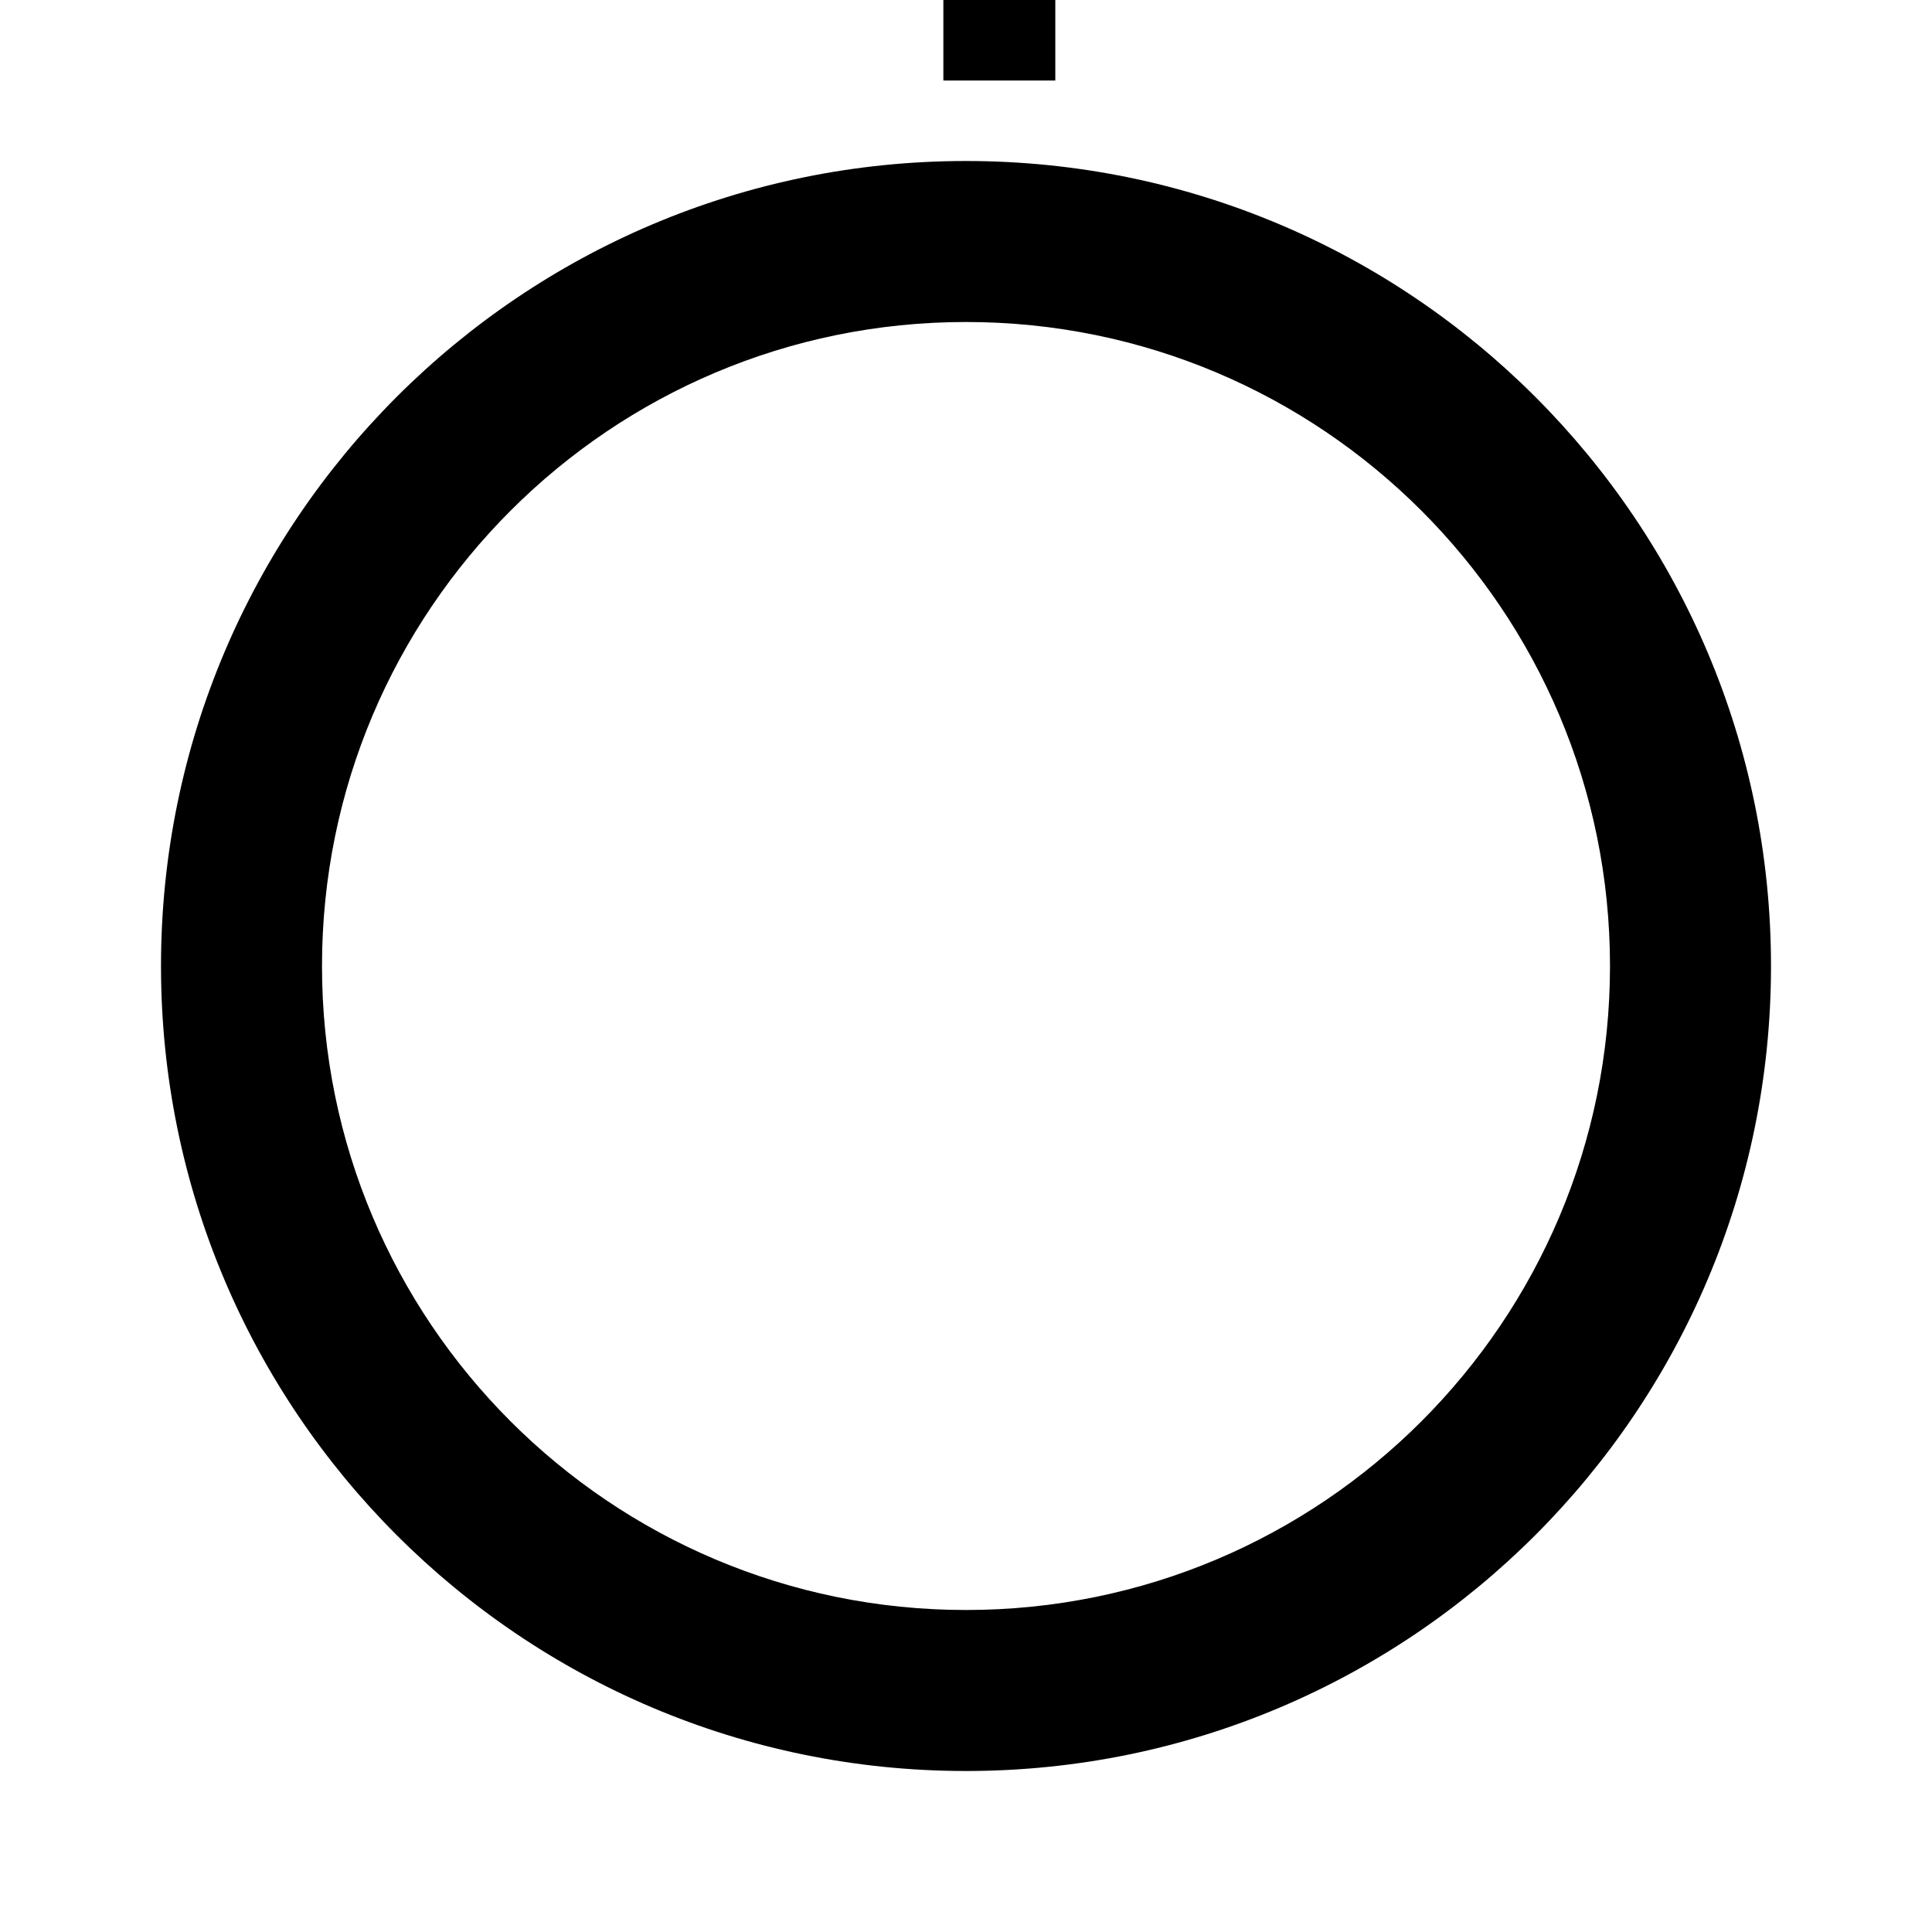
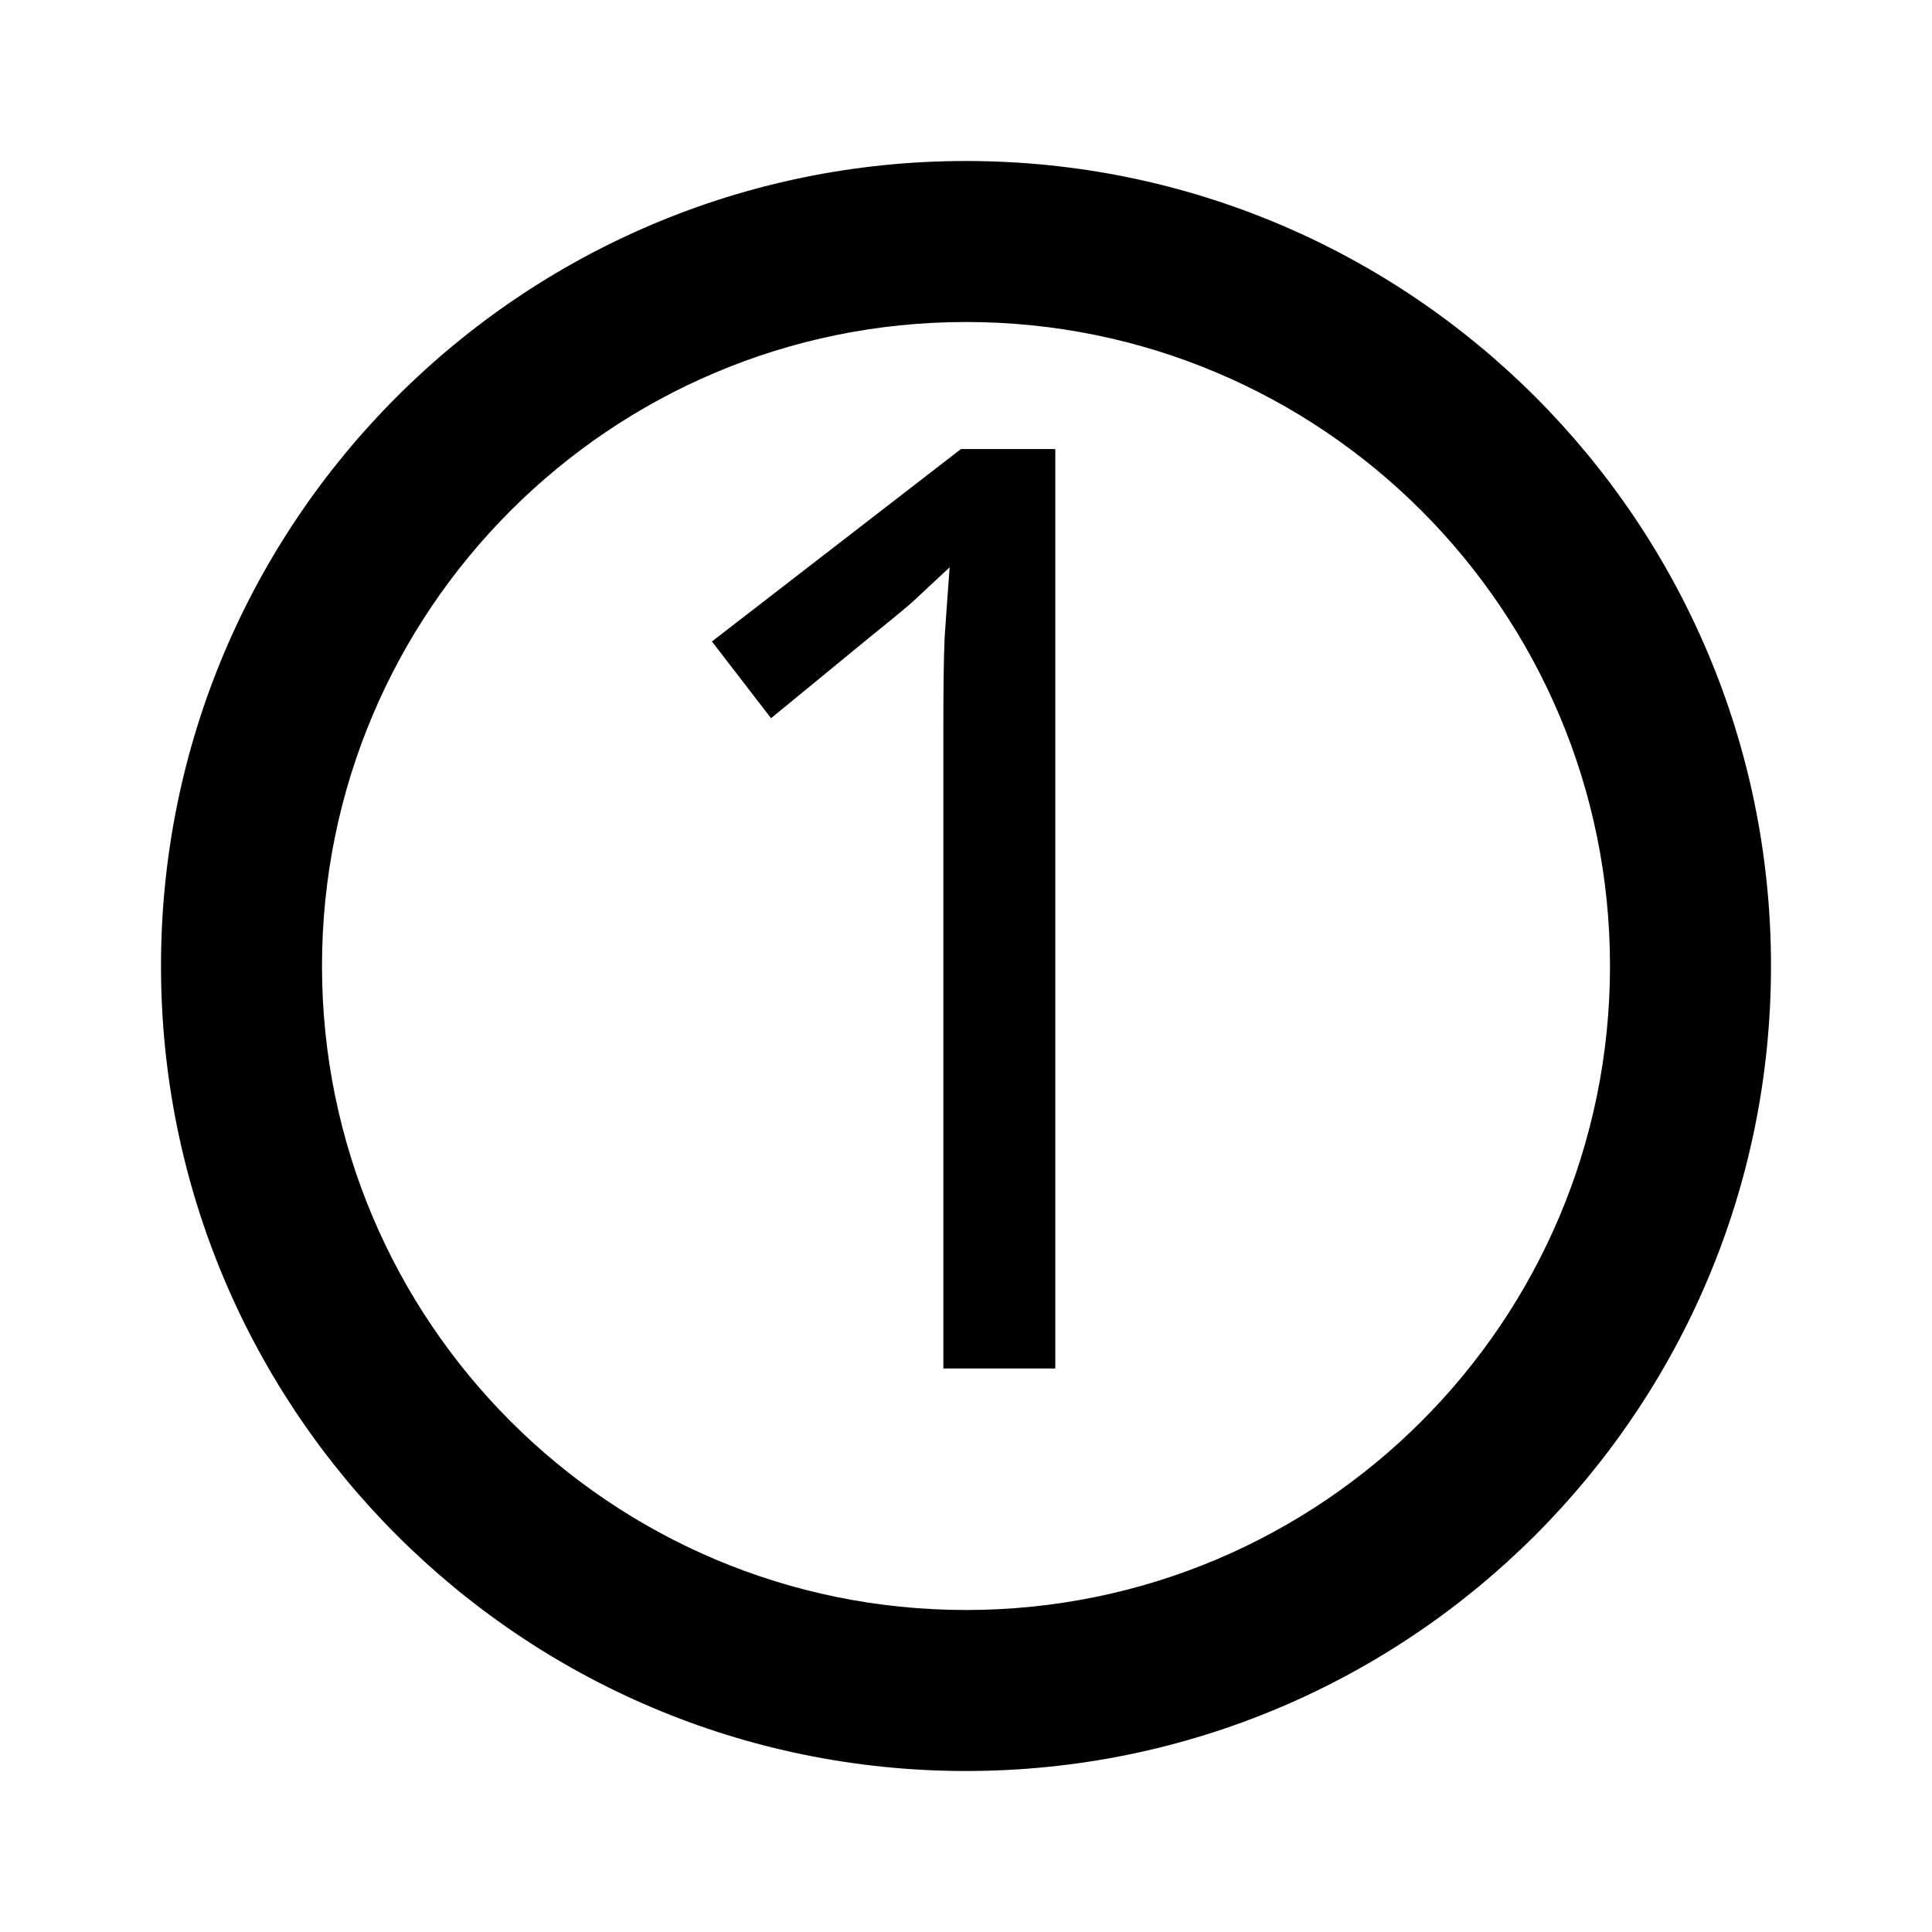
<svg xmlns="http://www.w3.org/2000/svg" viewBox="0 0 24 24" version="1.1">
  <path d="M12 20a1 1 0 010-16 1 1 0 010 16M12 2a1 1 0 000 20 1 1 0 000-20z" />
-   <text x="12" y="1" style="transform:translateY(1em);text-anchor:middle;font-size:16px;font-family:sans-serif">1</text>
+   <text x="12" y="17" style="text-anchor:middle;font-size:16px;font-family:sans-serif">1</text>
</svg>
